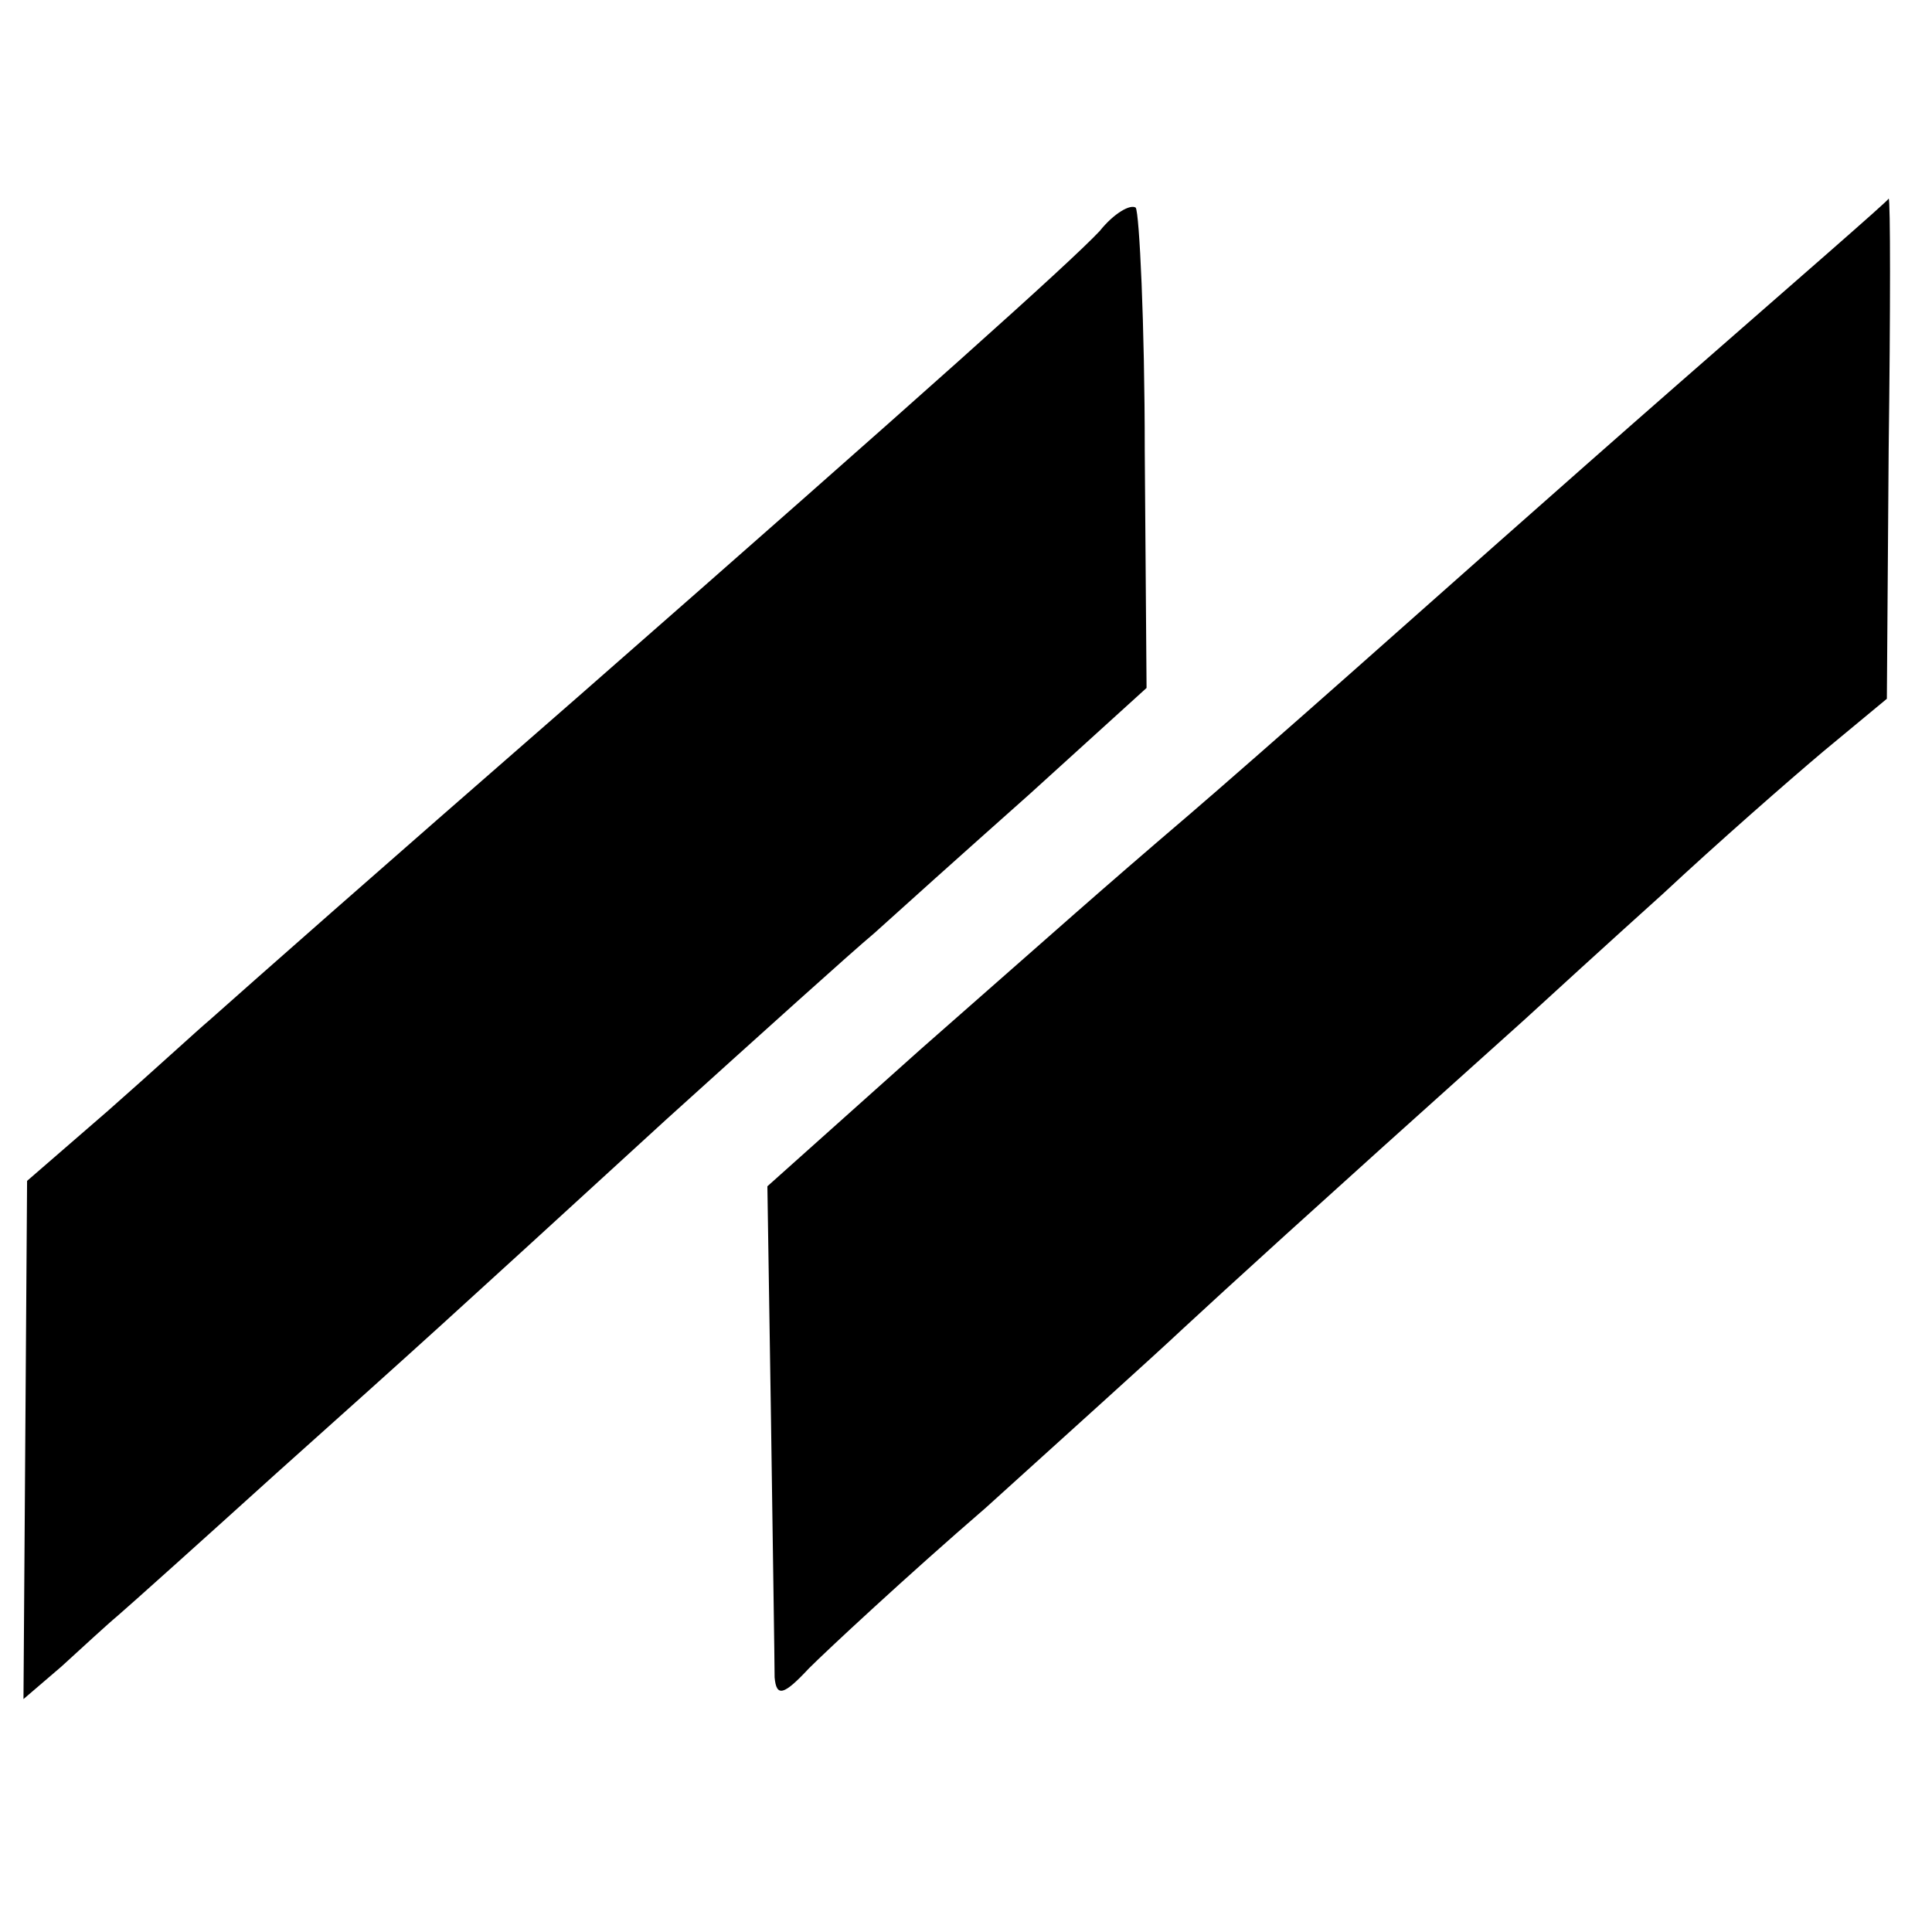
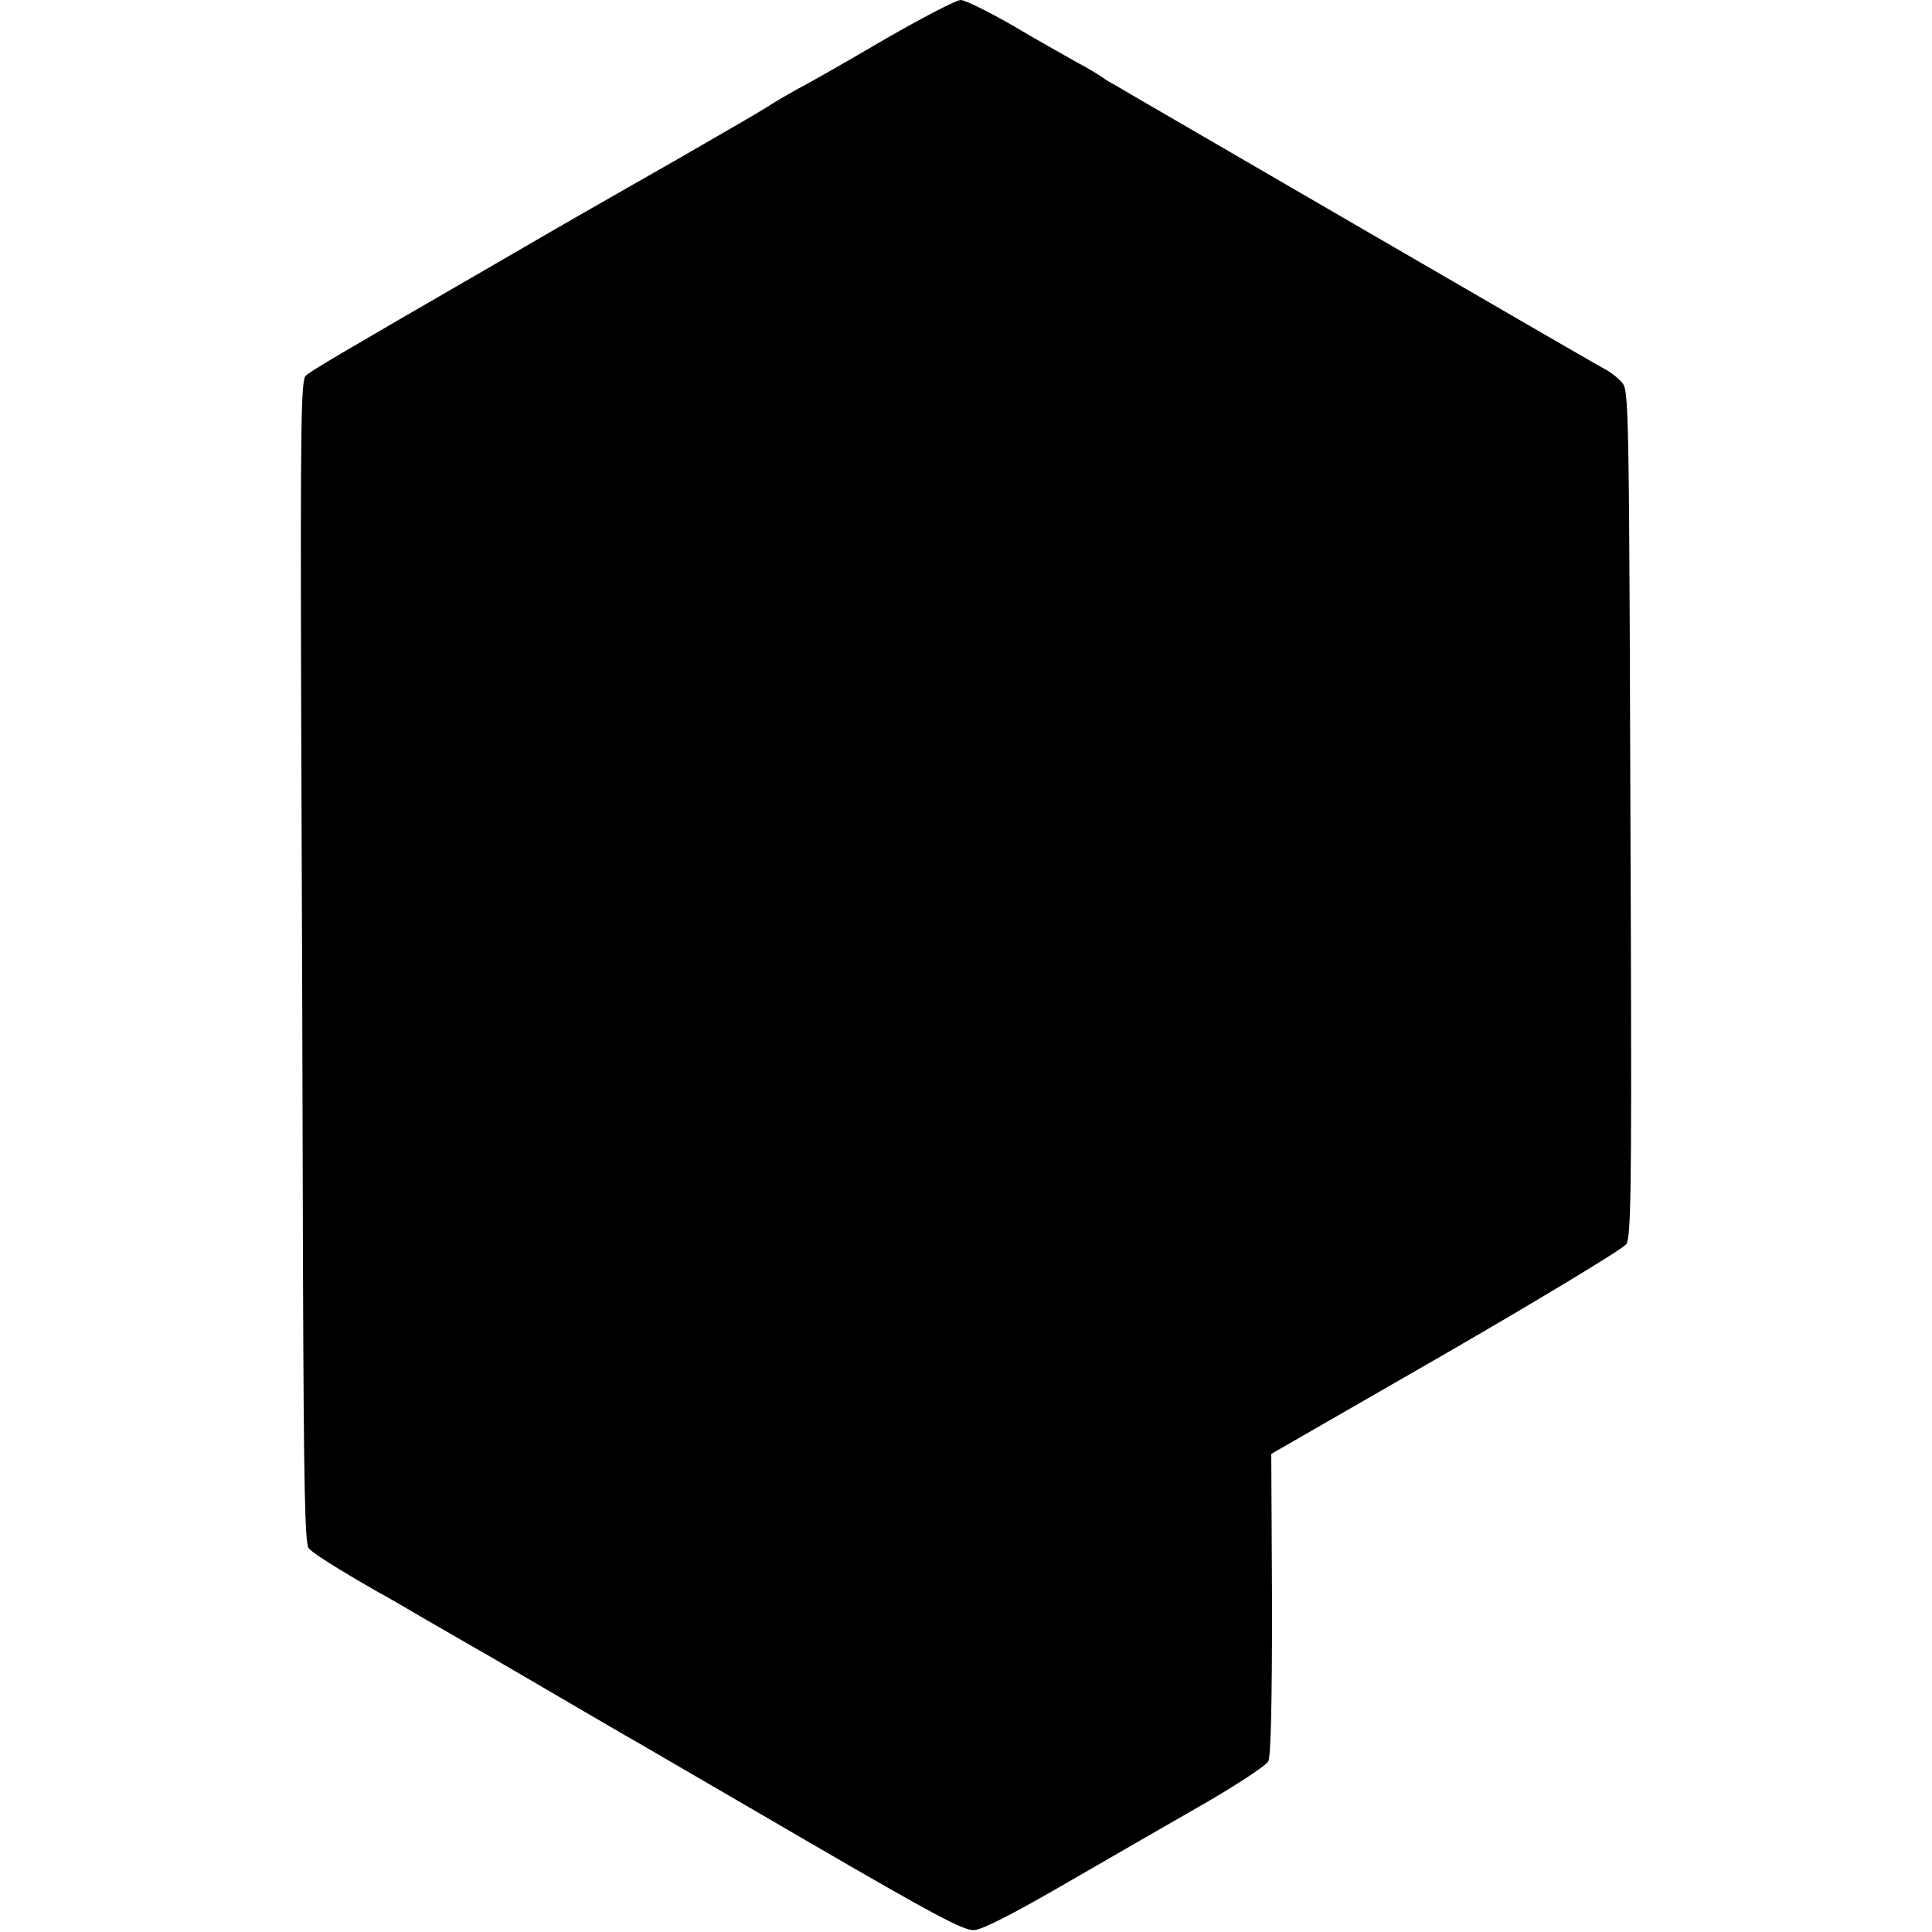
- <svg xmlns="http://www.w3.org/2000/svg" version="1.0" width="107pt" height="107pt" viewBox="0 0 107 107" preserveAspectRatio="xMidYMid meet">
-   <g transform="translate(0,107) scale(0.1,-0.1)" fill="#000000" stroke="none">
-     <path d="M609 942 c-17 -18 -95 -88 -289 -258 -117 -102 -177 -155 -204 -179 -6 -5 -31 -28 -56 -50 l-45 -39 -1 -144 -1 -143 21 18 c11 10 25 23 31 28 7 6 46 41 88 79 86 77 86 77 216 196 52 47 103 93 115 103 11 10 50 45 86 77 l65 59 -1 131 c0 71 -3 132 -5 135 -3 2 -12 -3 -20 -13z" />
-     <path d="M929 857 c-64 -56 -145 -128 -180 -159 -35 -31 -75 -66 -89 -78 -55 -47 -68 -59 -150 -131 l-85 -76 2 -129 c1 -71 2 -135 2 -143 1 -11 5 -10 19 5 10 10 54 51 98 89 43 39 92 83 109 99 26 24 63 58 189 171 12 11 47 43 77 70 30 28 70 63 89 79 l35 29 1 138 c1 77 1 139 0 139 0 -1 -53 -47 -117 -103z" />
+ <svg xmlns="http://www.w3.org/2000/svg" version="1.0" width="512pt" height="512pt" viewBox="0 0 512 512" preserveAspectRatio="xMidYMid meet">
+   <g transform="translate(0,512) scale(0.1,-0.1)" fill="#000000" stroke="none">
+     <path d="M2345 5016 c-99 -58 -202 -117 -230 -131 -27 -15 -61 -35 -75 -44 -14 -10 -123 -73 -243 -142 -268 -153 -241 -137 -482 -277 -427 -247 -490 -284 -505 -298 -12 -12 -14 -125 -12 -842 2 -455 4 -1147 5 -1538 2 -558 5 -715 15 -727 12 -14 79 -56 182 -115 19 -10 76 -43 125 -72 50 -29 108 -62 130 -75 22 -12 119 -69 215 -125 96 -56 193 -113 215 -125 22 -13 225 -131 452 -263 337 -196 417 -239 445 -237 21 1 107 45 248 127 118 68 284 164 368 212 84 49 157 97 163 108 7 14 10 152 10 418 l-2 397 464 267 c254 147 469 277 477 289 12 19 14 144 12 797 -5 1487 -4 1465 -26 1489 -11 12 -31 27 -45 34 -14 7 -307 177 -650 376 -344 200 -634 368 -645 375 -12 6 -28 16 -36 22 -8 6 -40 25 -70 41 -30 17 -107 60 -169 97 -63 36 -124 66 -135 66 -12 0 -102 -47 -201 -104z" />
  </g>
</svg>
